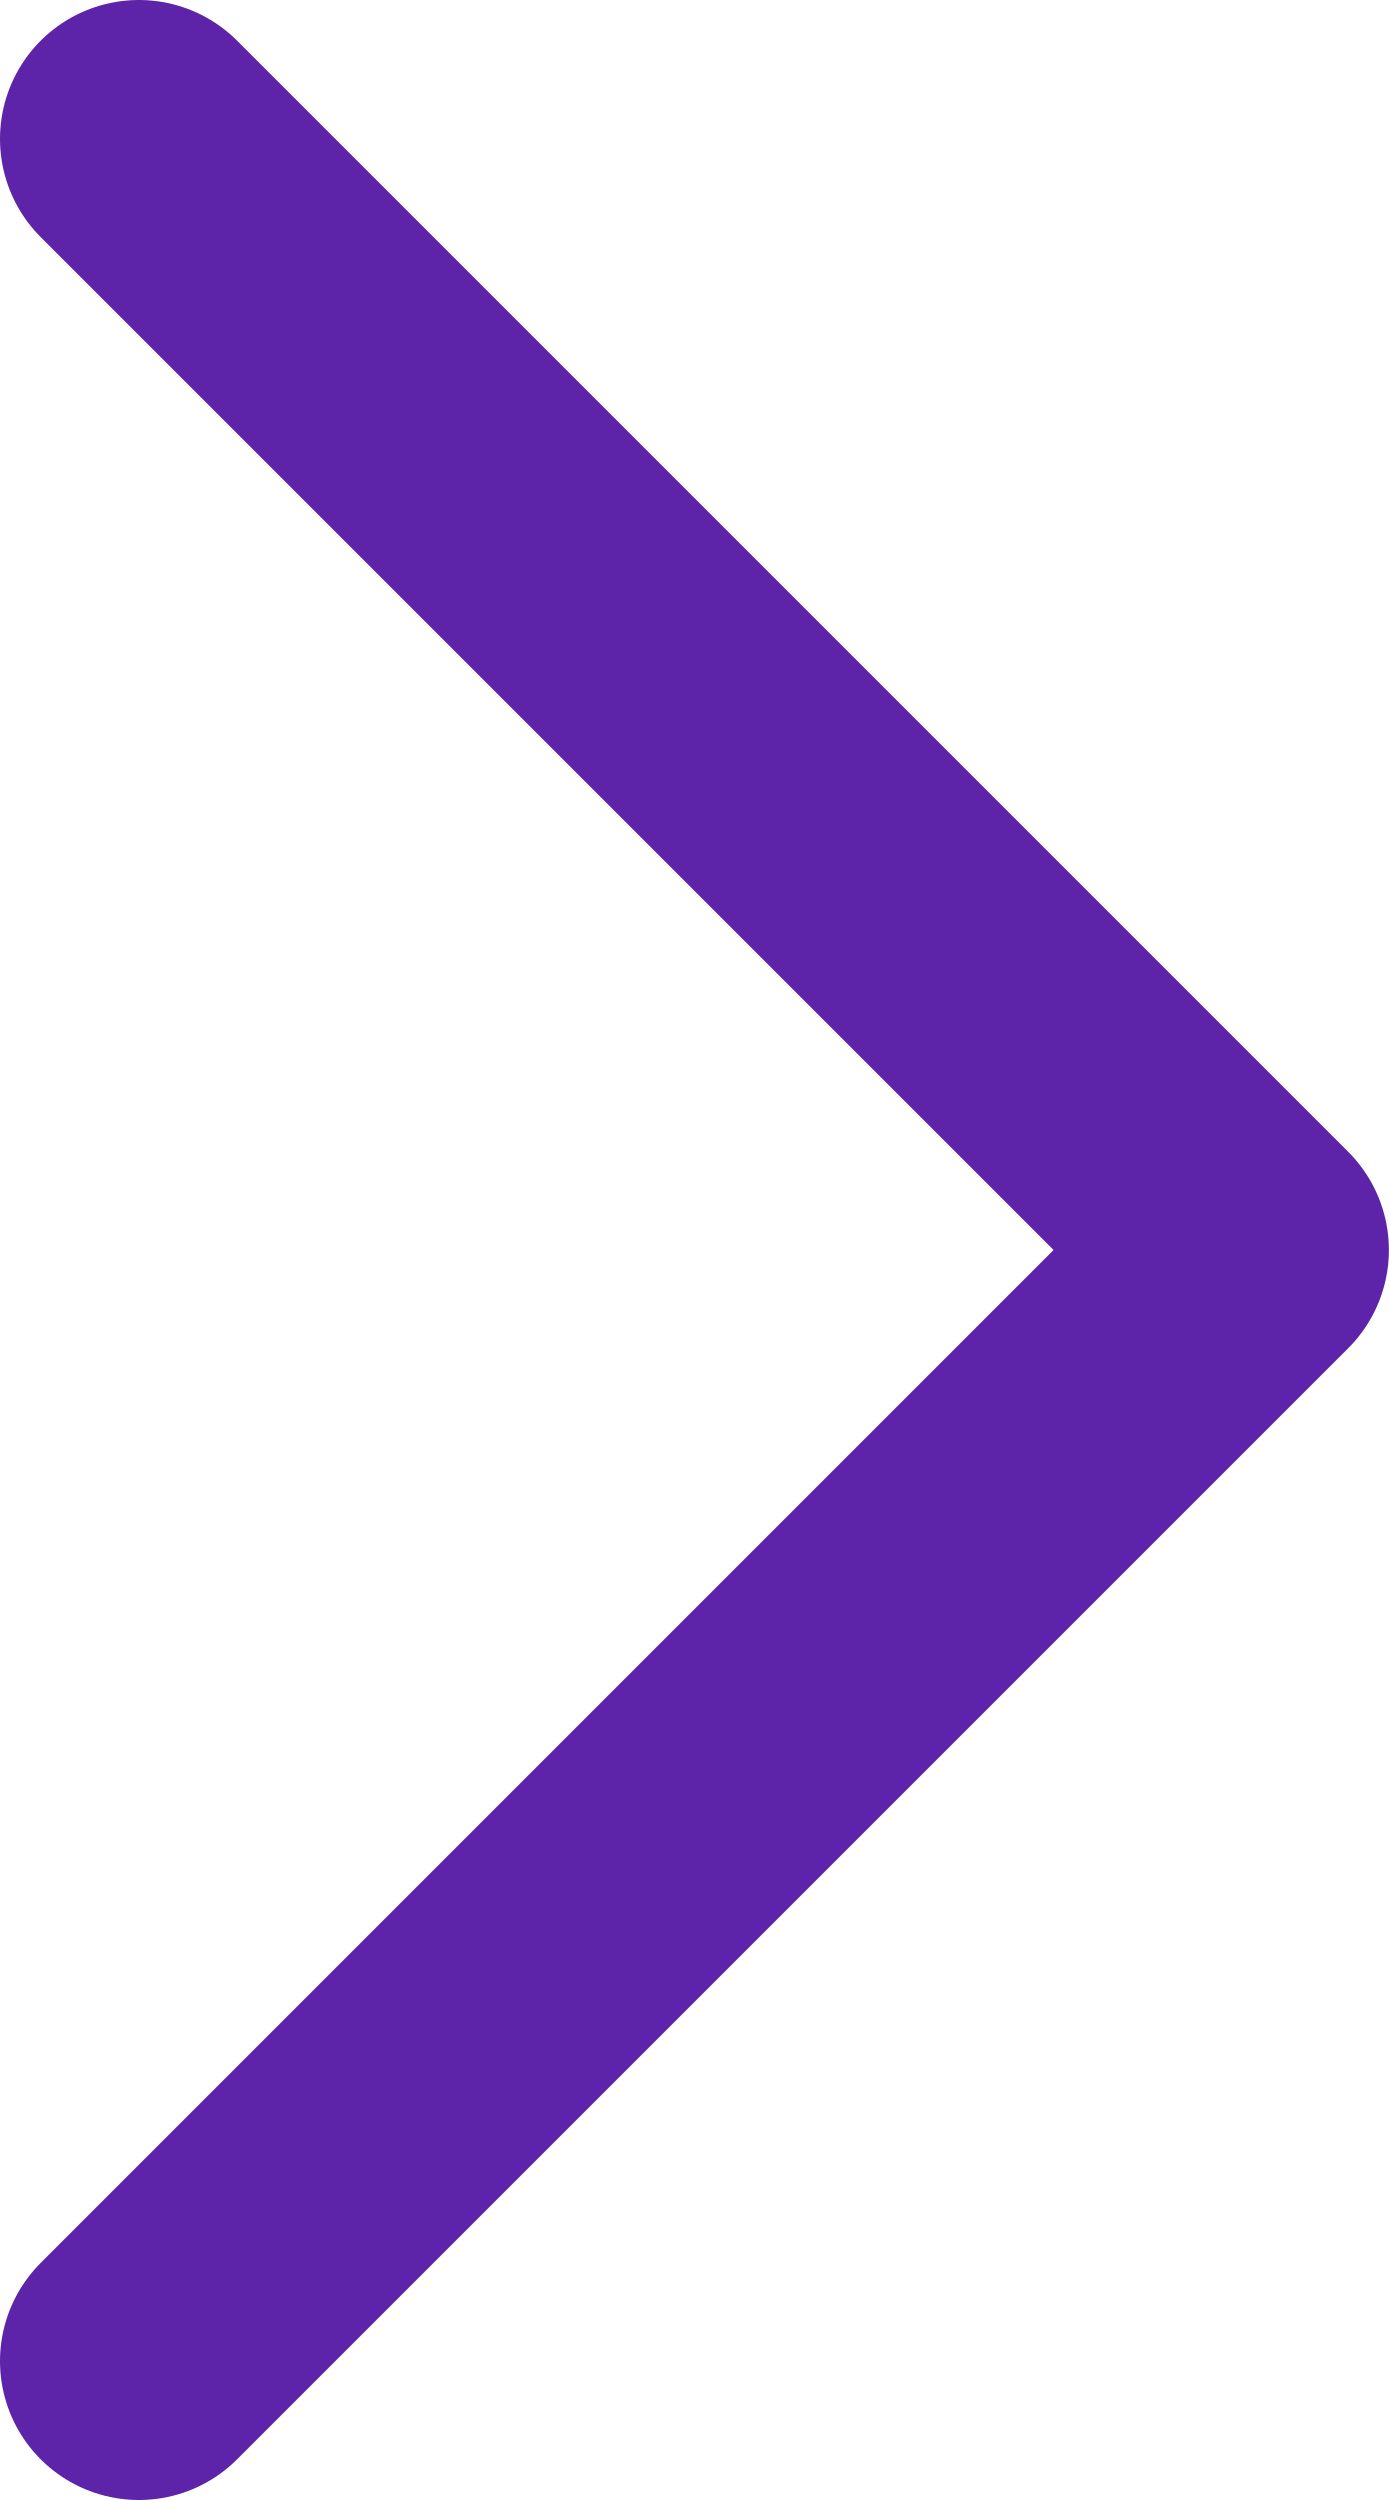
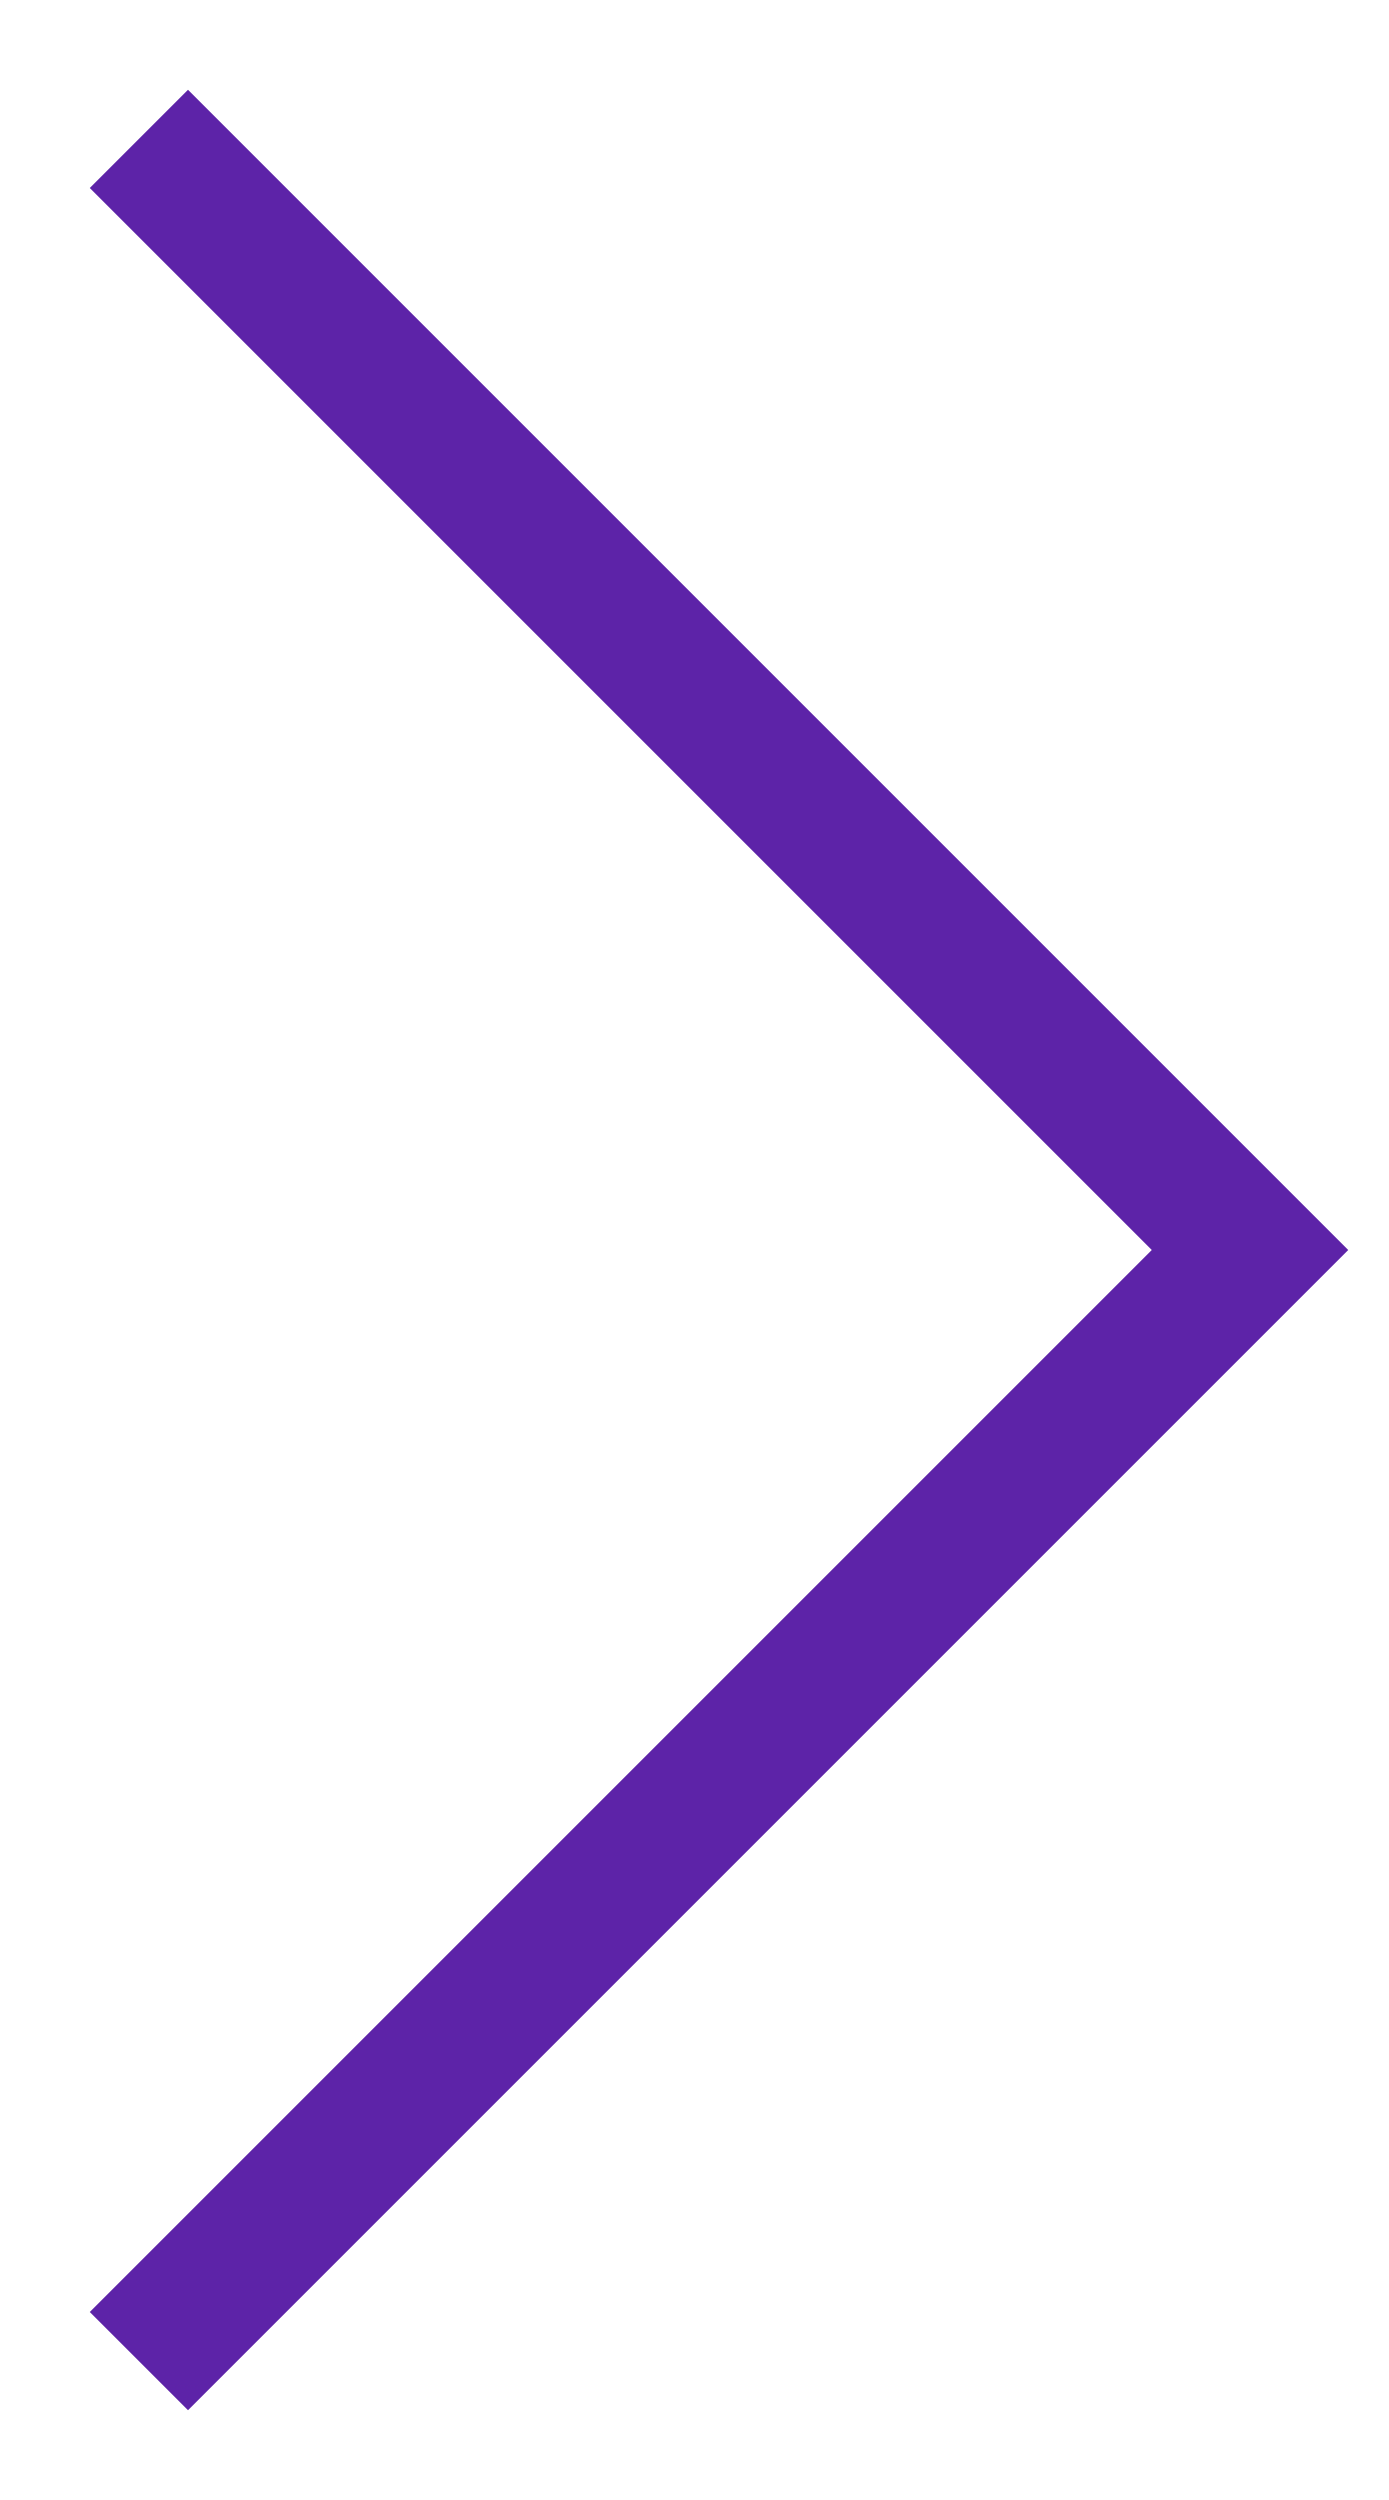
<svg xmlns="http://www.w3.org/2000/svg" width="10" height="18" viewBox="0 0 10 18" fill="none">
-   <path d="M1 1L9 9L1 17" stroke="#5D23A8" stroke-width="2" stroke-linecap="round" stroke-linejoin="round" />
+   <path d="M1 1L9 9L1 17" stroke="#5D23A8" strokeWidth="2" strokeLinecap="round" strokeLinejoin="round" />
</svg>
